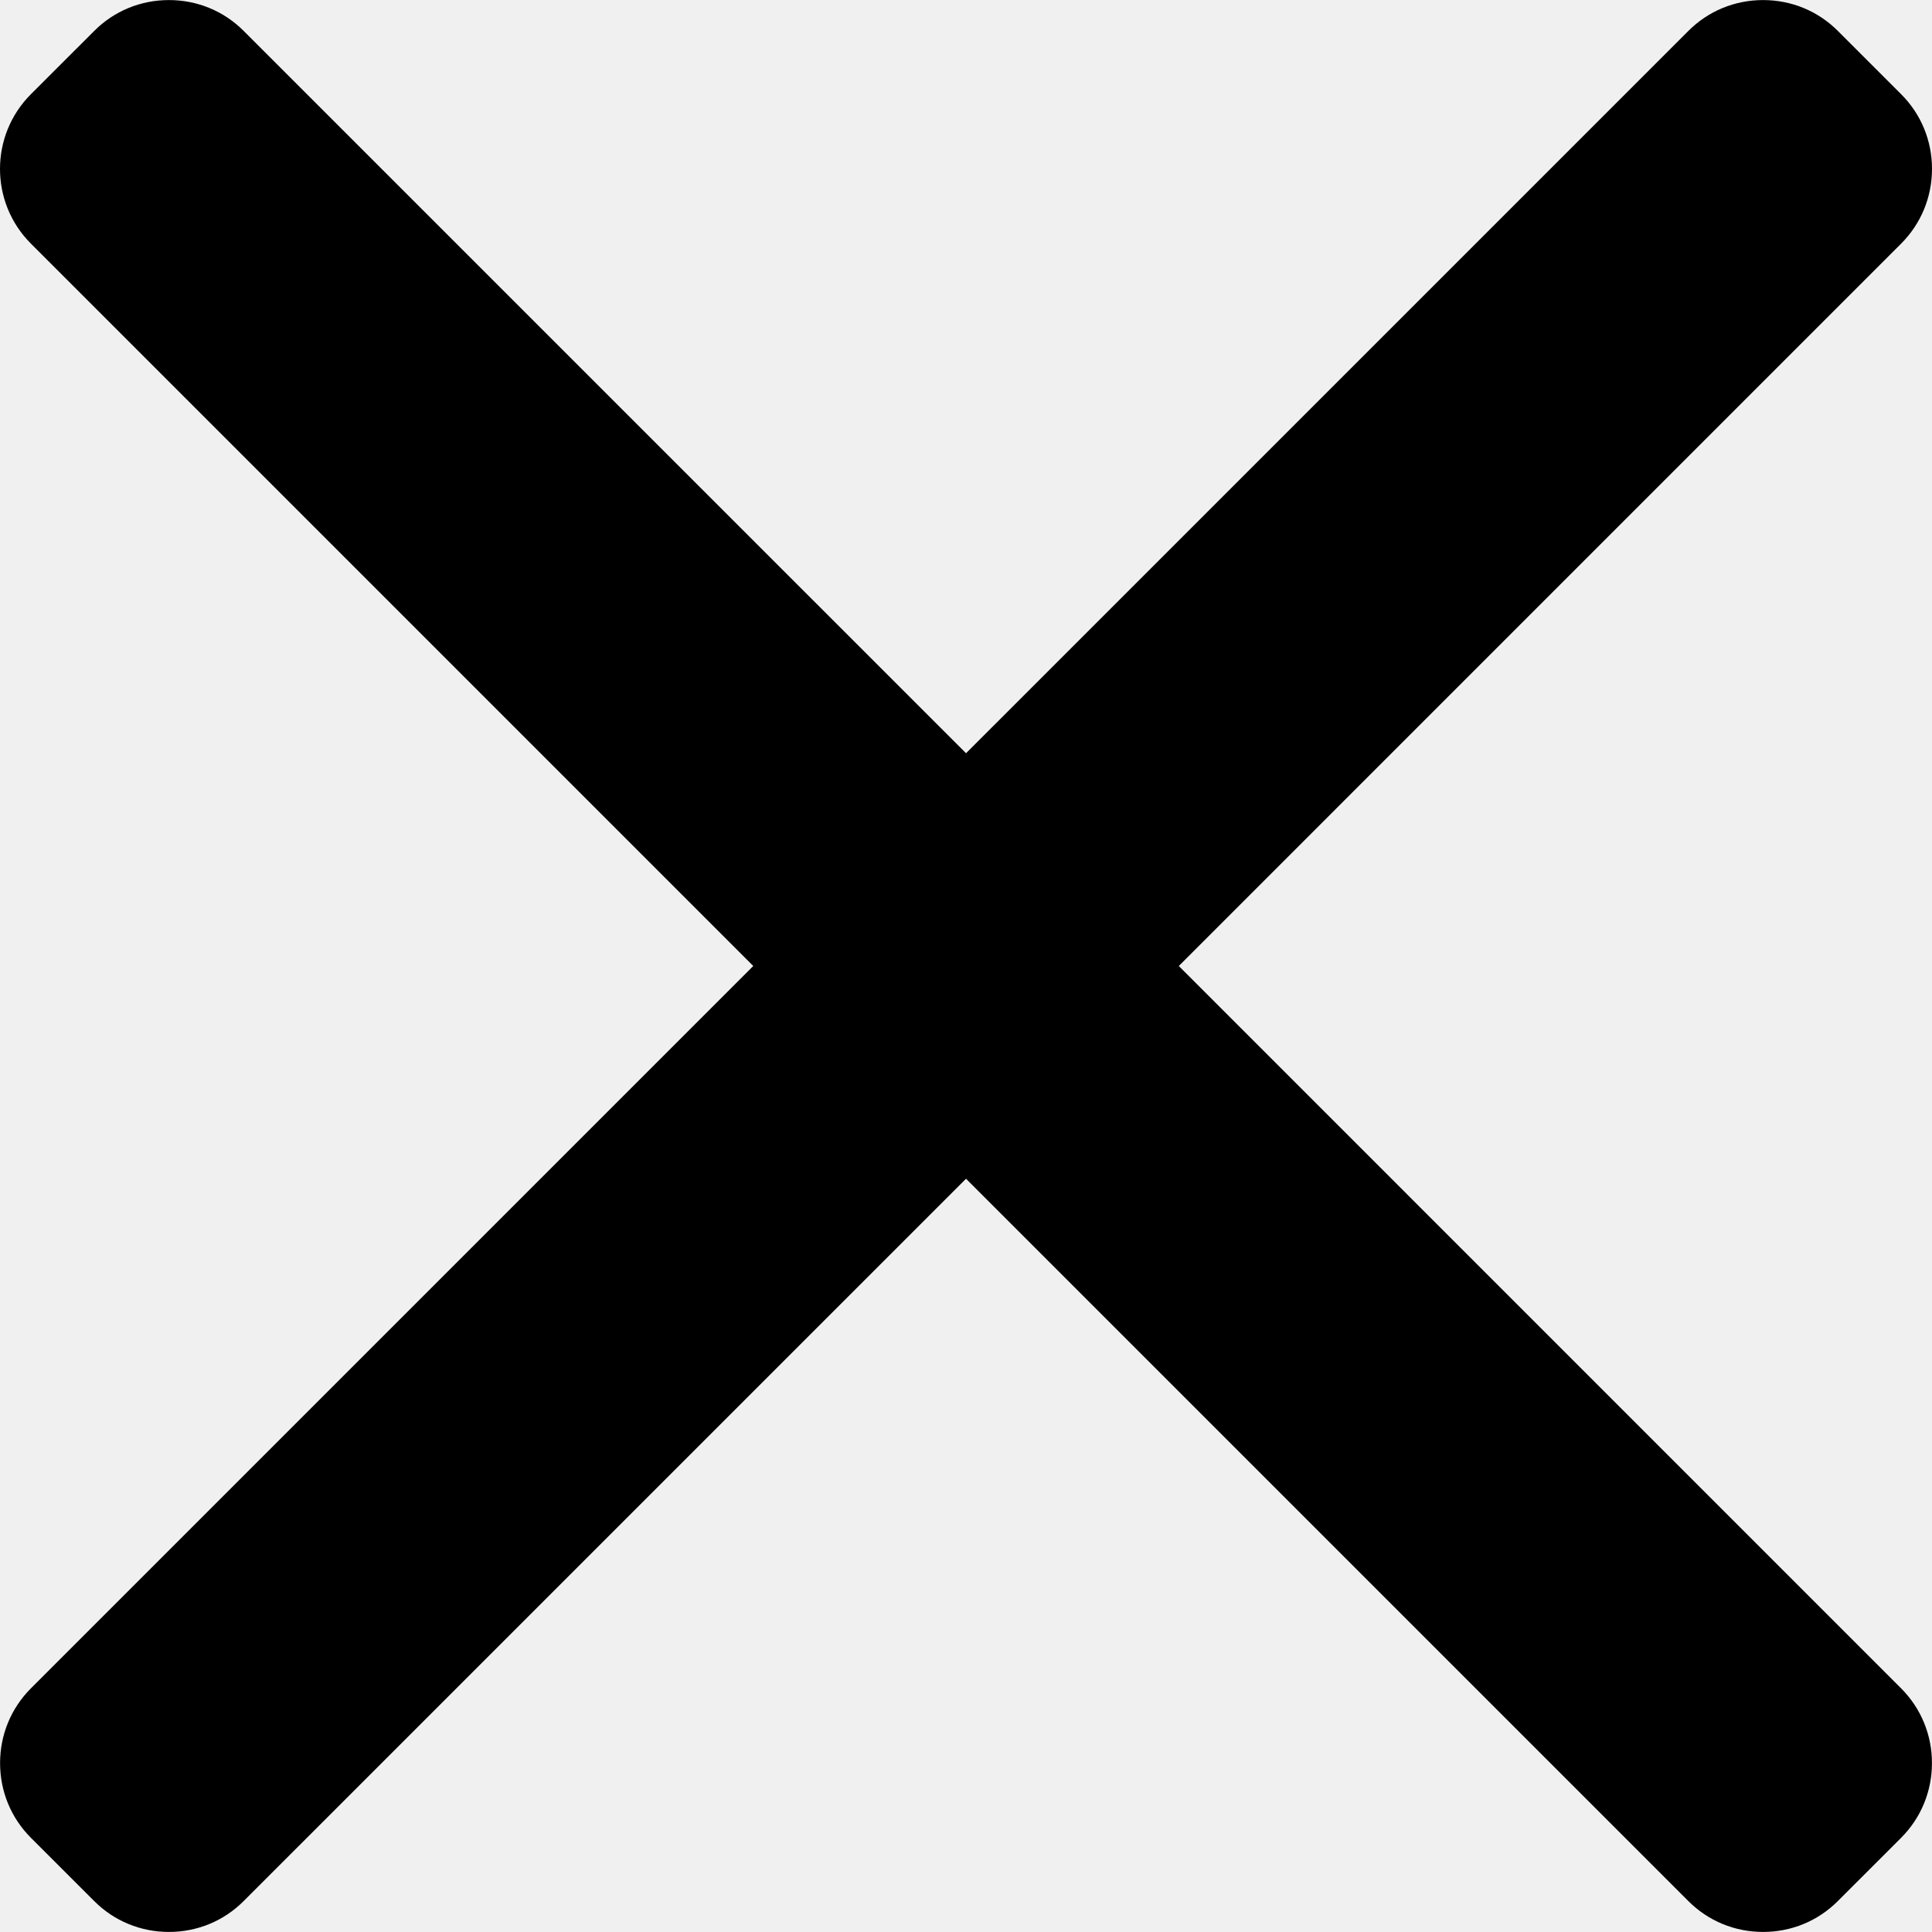
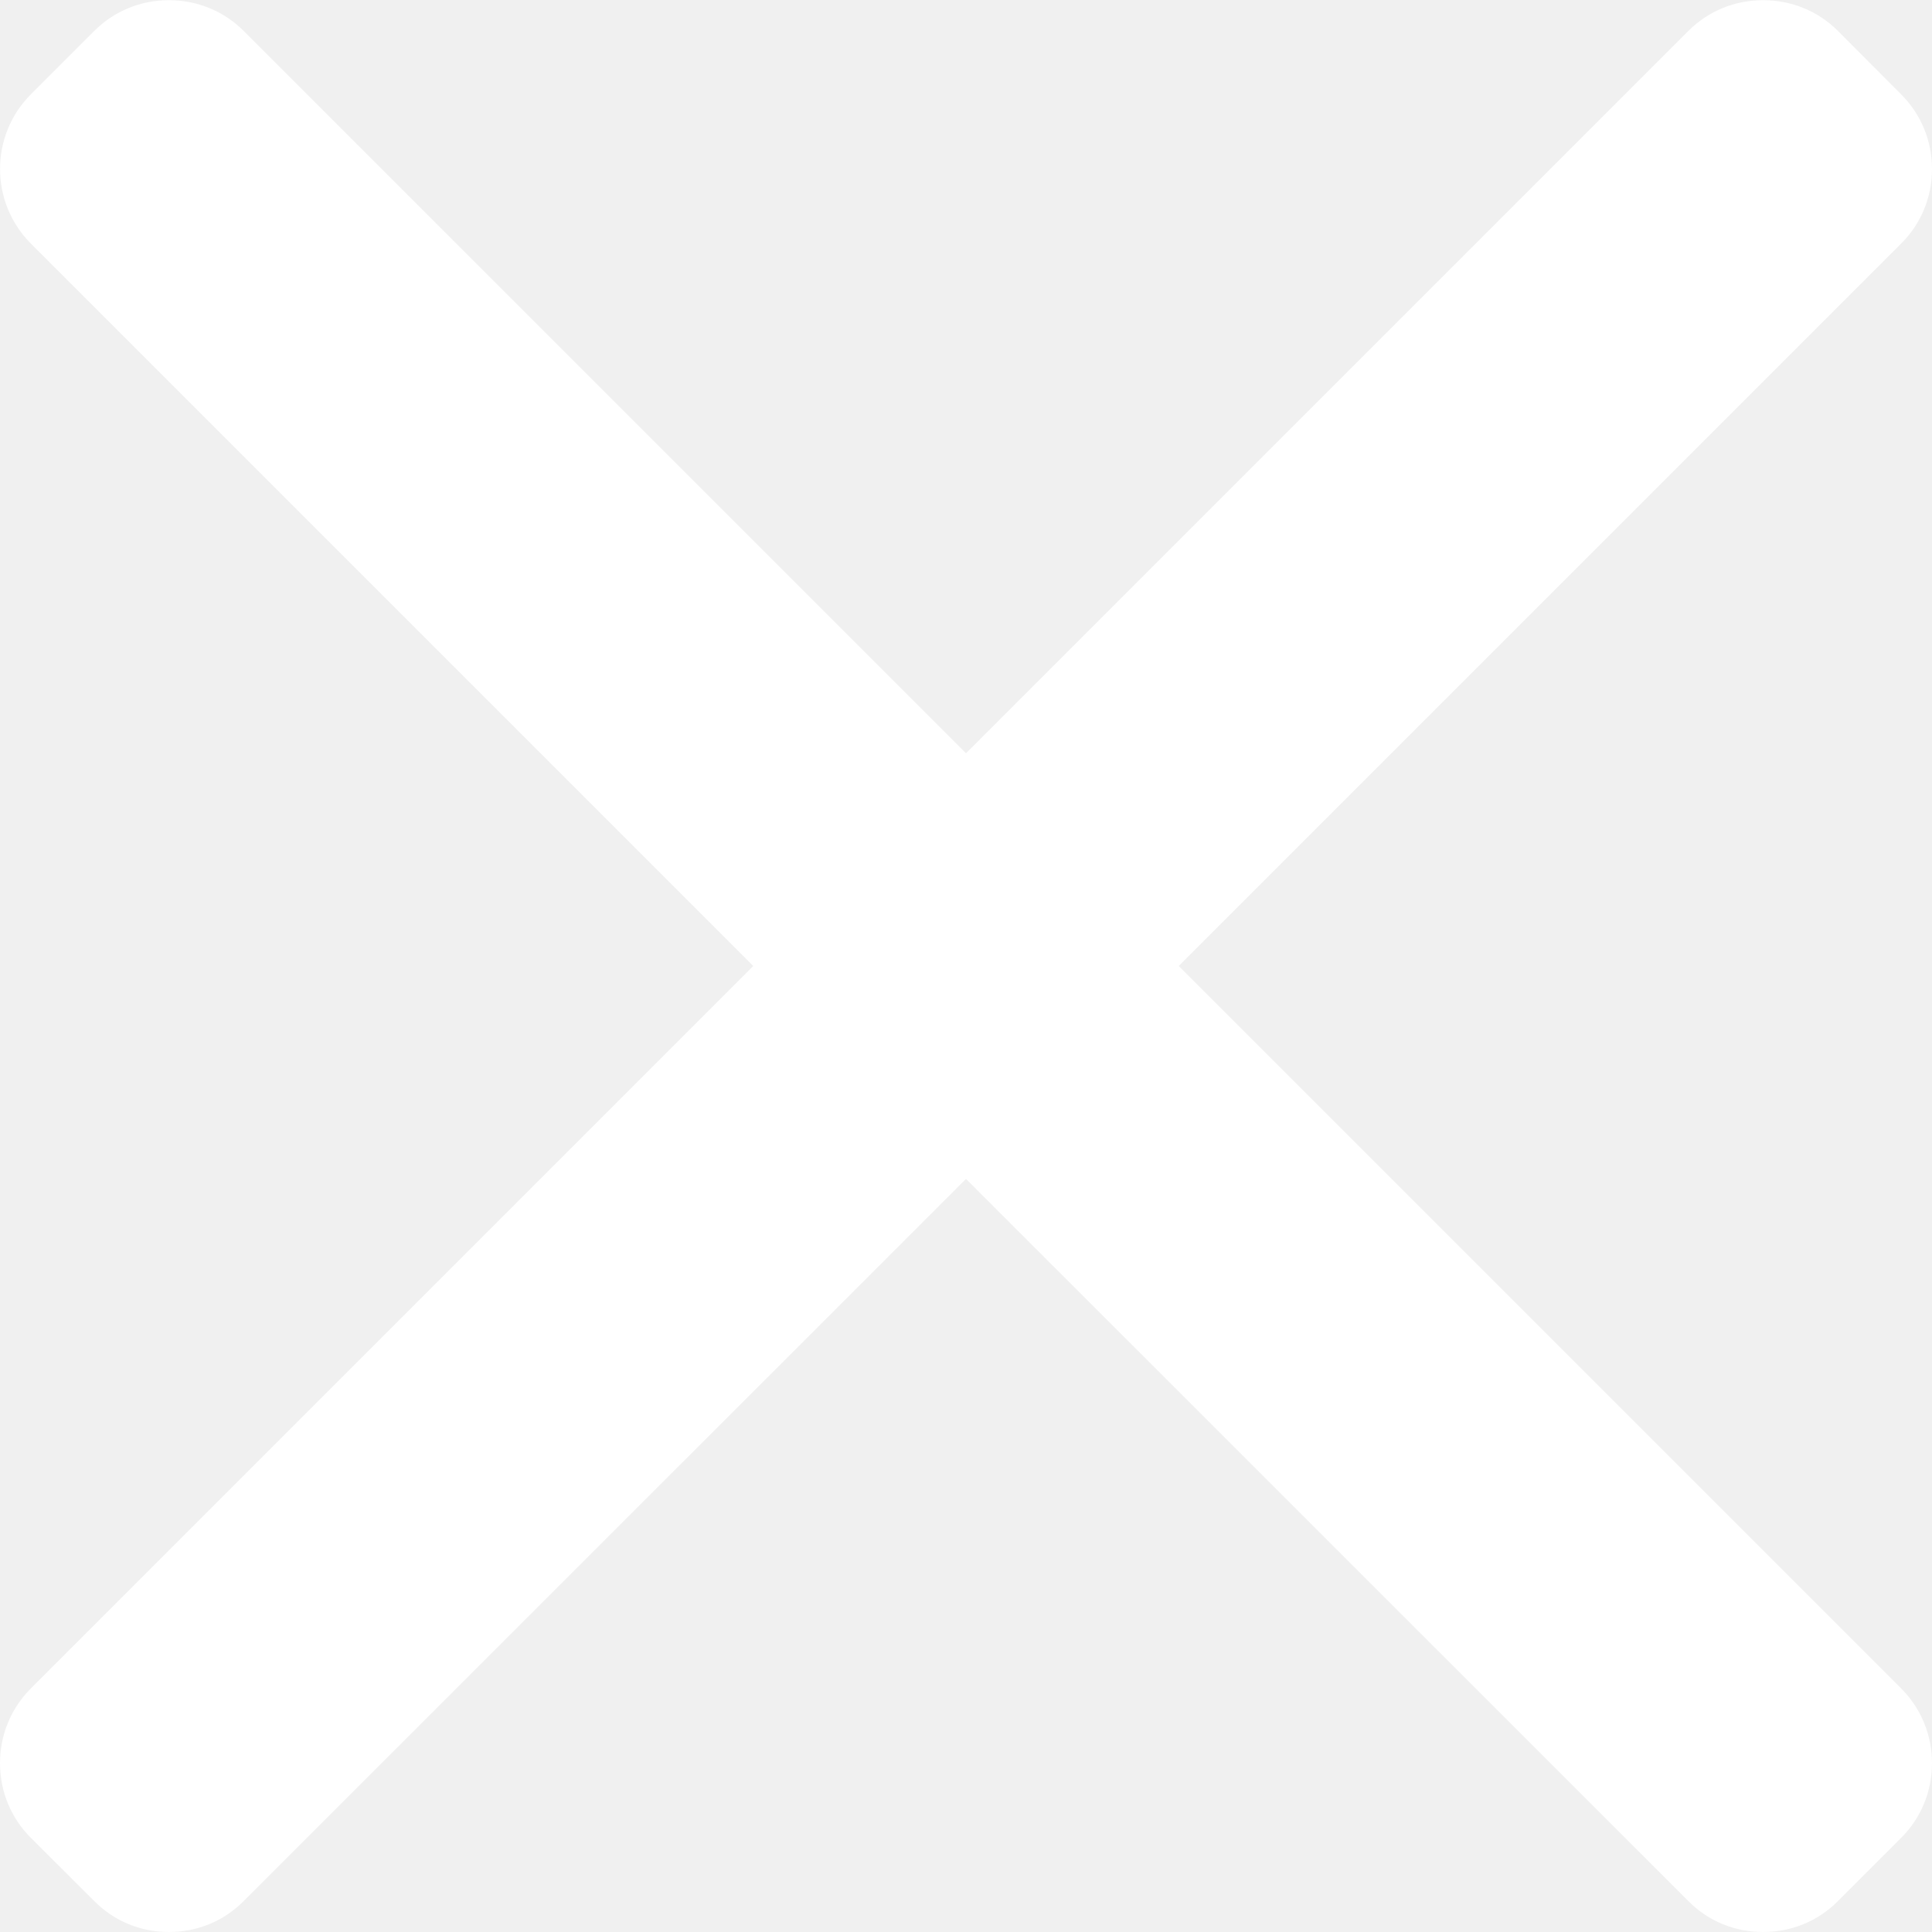
- <svg xmlns="http://www.w3.org/2000/svg" version="1.1" id="Layer_1" x="0px" y="0px" viewBox="0 0 492 492" style="enable-background:new 0 0 492 492;" xml:space="preserve">
-   <g>
-     <g>
-       <path d="M300.188,246L484.14,62.04c5.06-5.064,7.852-11.82,7.86-19.024c0-7.208-2.792-13.972-7.86-19.028L468.02,7.872    c-5.068-5.076-11.824-7.856-19.036-7.856c-7.2,0-13.956,2.78-19.024,7.856L246.008,191.82L62.048,7.872    c-5.06-5.076-11.82-7.856-19.028-7.856c-7.2,0-13.96,2.78-19.02,7.856L7.872,23.988c-10.496,10.496-10.496,27.568,0,38.052    L191.828,246L7.872,429.952c-5.064,5.072-7.852,11.828-7.852,19.032c0,7.204,2.788,13.96,7.852,19.028l16.124,16.116    c5.06,5.072,11.824,7.856,19.02,7.856c7.208,0,13.968-2.784,19.028-7.856l183.96-183.952l183.952,183.952    c5.068,5.072,11.824,7.856,19.024,7.856h0.008c7.204,0,13.96-2.784,19.028-7.856l16.12-16.116    c5.06-5.064,7.852-11.824,7.852-19.028c0-7.204-2.792-13.96-7.852-19.028L300.188,246z" />
-     </g>
-   </g>
-   <g>
- </g>
-   <g>
- </g>
-   <g>
- </g>
-   <g>
- </g>
-   <g>
- </g>
-   <g>
- </g>
-   <g>
- </g>
-   <g>
- </g>
-   <g>
- </g>
-   <g>
- </g>
-   <g>
- </g>
-   <g>
- </g>
-   <g>
- </g>
-   <g>
- </g>
-   <g>
- </g>
+ <svg xmlns="http://www.w3.org/2000/svg" width="10" height="10" viewBox="0 0 10 10" fill="none">
+   <path d="M6.101 5L9.84 1.261C9.943 1.159 10 1.021 10 0.875C10 0.728 9.943 0.591 9.84 0.488L9.513 0.16C9.41 0.057 9.272 0.001 9.126 0.001C8.979 0.001 8.842 0.057 8.739 0.16L5 3.899L1.261 0.16C1.158 0.057 1.021 0.001 0.874 0.001C0.728 0.001 0.591 0.057 0.488 0.16L0.16 0.488C-0.053 0.701 -0.053 1.048 0.16 1.261L3.899 5L0.16 8.739C0.057 8.842 0 8.98 0 9.126C0 9.273 0.057 9.41 0.16 9.513L0.488 9.84C0.591 9.944 0.728 10 0.874 10C1.021 10 1.158 9.944 1.261 9.84L5 6.102L8.739 9.84C8.842 9.944 8.979 10 9.126 10C9.272 10 9.41 9.944 9.513 9.84L9.84 9.513C9.943 9.41 10 9.273 10 9.126C10 8.98 9.943 8.842 9.84 8.739L6.101 5Z" fill="white" />
</svg>
